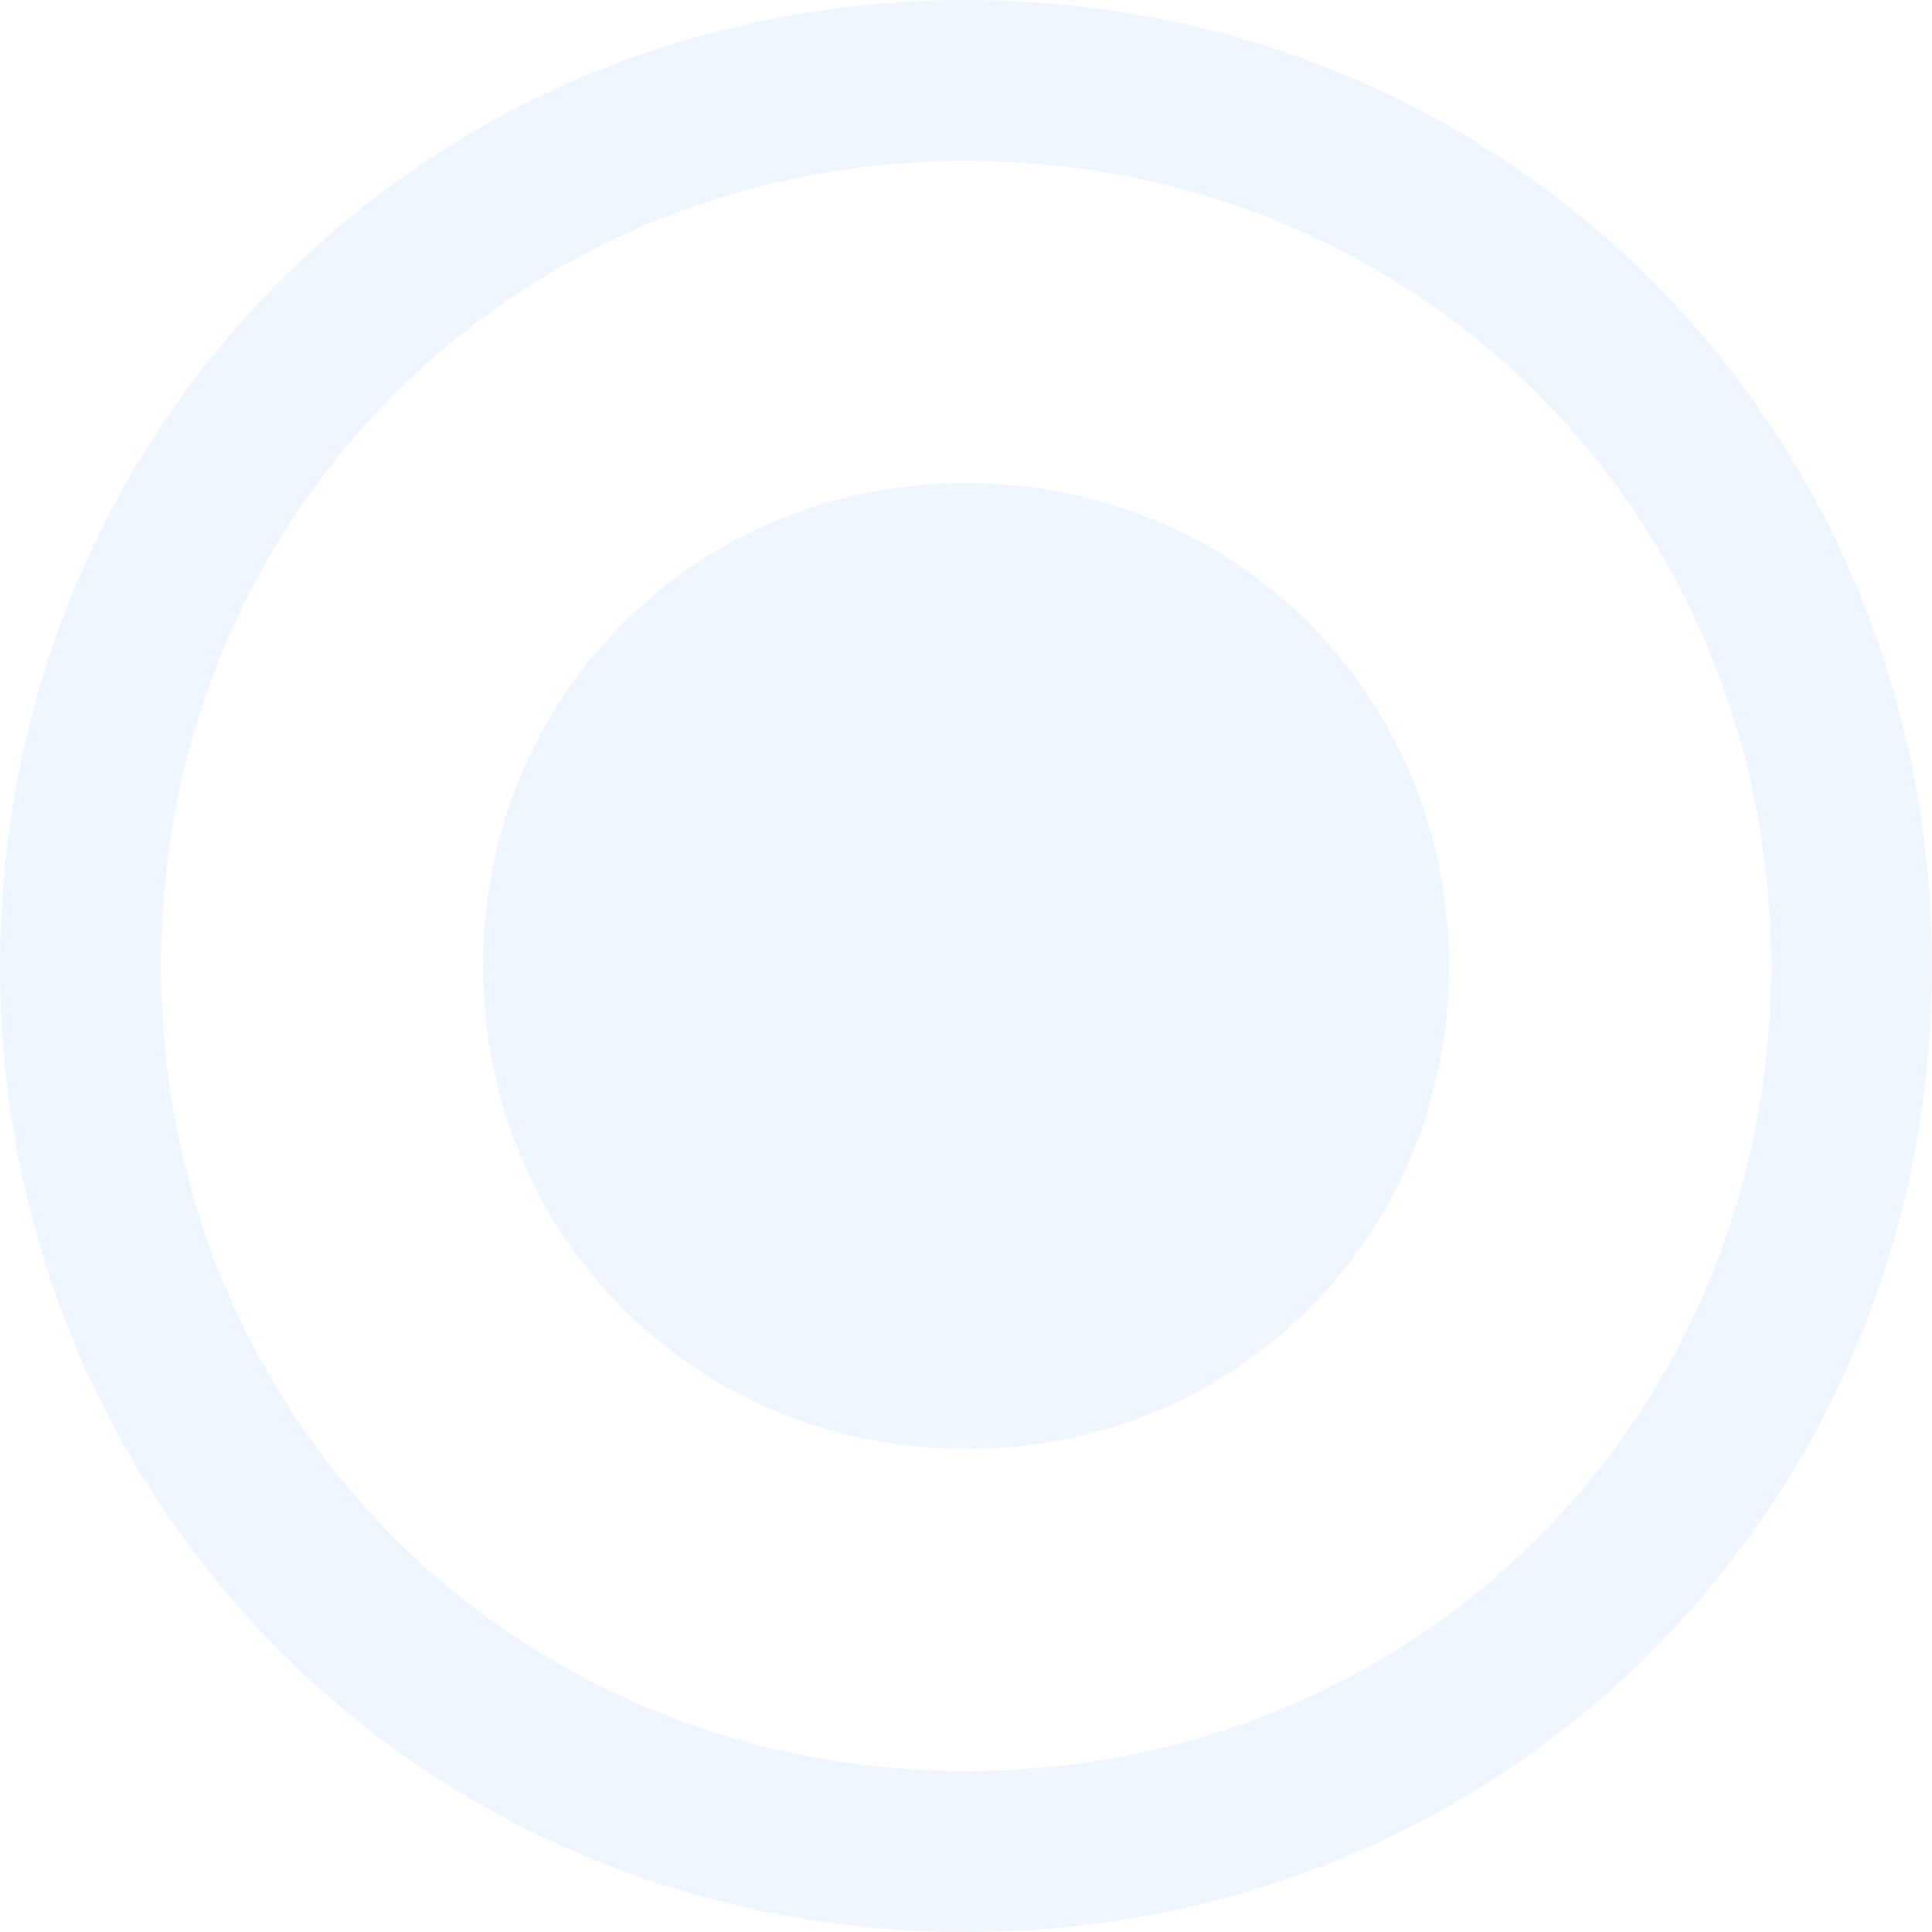
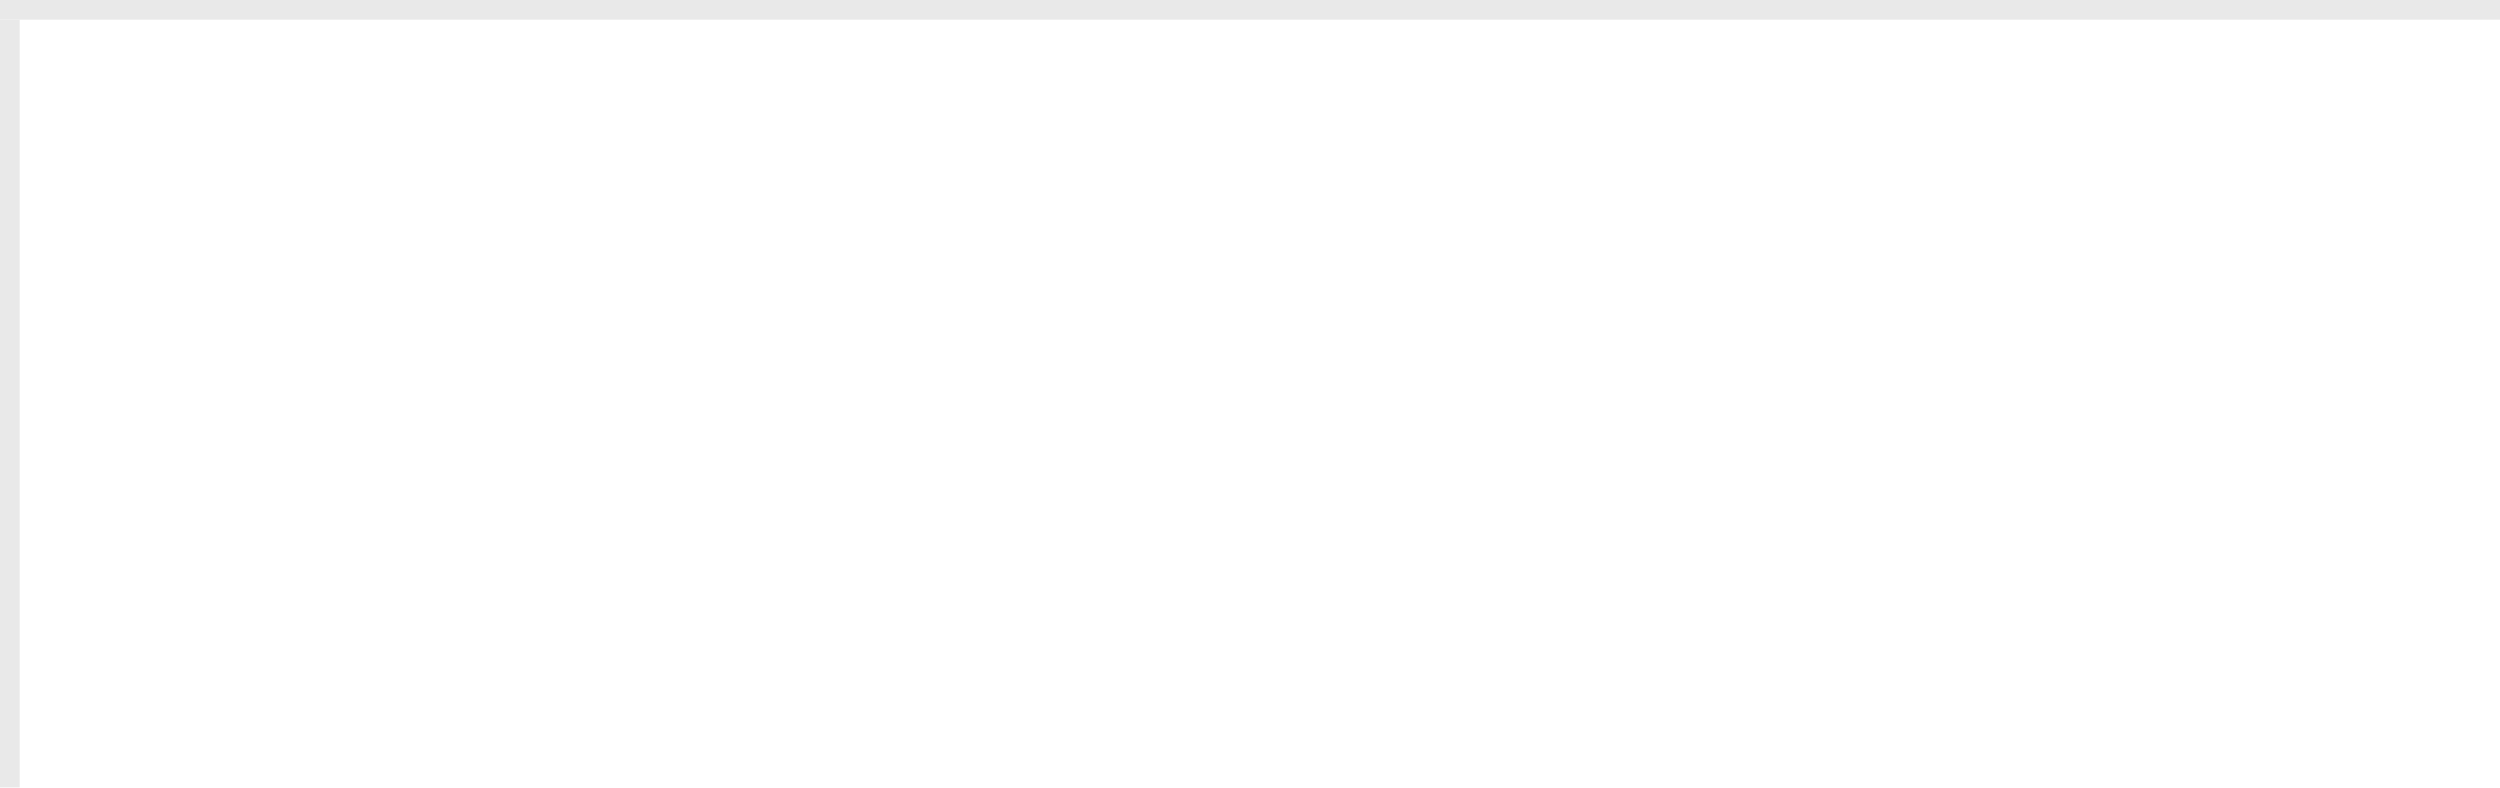
- <svg xmlns="http://www.w3.org/2000/svg" version="1.1" width="12px" height="12px">
-   <defs>
-     <pattern id="BGPattern" patternUnits="userSpaceOnUse" alignment="0 0" imageRepeat="None" />
-   </defs>
-   <g transform="matrix(1 0 0 1 -243 -6 )">
-     <path d="M 6 0  C 9.36 0  12 2.64  12 6  C 12 9.36  9.36 12  6 12  C 2.64 12  0 9.36  0 6  C 0 2.64  2.64 0  6 0  Z " fill-rule="nonzero" fill="rgba(255, 255, 255, 1)" stroke="none" transform="matrix(1 0 0 1 243 6 )" class="fill" />
-     <path d="M 6 0.5  C 9.08 0.5  11.5 2.92  11.5 6  C 11.5 9.08  9.08 11.5  6 11.5  C 2.92 11.5  0.5 9.08  0.5 6  C 0.5 2.92  2.92 0.5  6 0.5  Z " stroke-width="1" stroke-dasharray="0" stroke="rgba(240, 246, 255, 1)" fill="none" transform="matrix(1 0 0 1 243 6 )" class="stroke" stroke-dashoffset="0.5" />
-     <path d="M 6 9  C 4.32 9  3 7.68  3 6  C 3 4.32  4.32 3  6 3  C 7.68 3  9 4.32  9 6  C 9 7.68  7.68 9  6 9  " fill-rule="nonzero" fill="rgba(240, 246, 255, 1)" stroke="none" transform="matrix(1 0 0 1 243 6 )" class="stroke btn_check" />
-   </g>
+ <svg xmlns="http://www.w3.org/2000/svg" version="1.1" width="127px" height="40px" viewBox="1219 40 127 40">
+   <path d="M 1 1  L 127 1  L 127 40  L 1 40  L 1 1  Z " fill-rule="nonzero" fill="rgba(255, 255, 255, 1)" stroke="none" transform="matrix(1 0 0 1 1219 40 )" class="fill" />
+   <path d="M 0.5 1  L 0.5 40  " stroke-width="1" stroke-dasharray="0" stroke="rgba(233, 233, 233, 1)" fill="none" transform="matrix(1 0 0 1 1219 40 )" class="stroke" />
+   <path d="M 0 0.5  L 127 0.5  " stroke-width="1" stroke-dasharray="0" stroke="rgba(233, 233, 233, 1)" fill="none" transform="matrix(1 0 0 1 1219 40 )" class="stroke" />
</svg>
